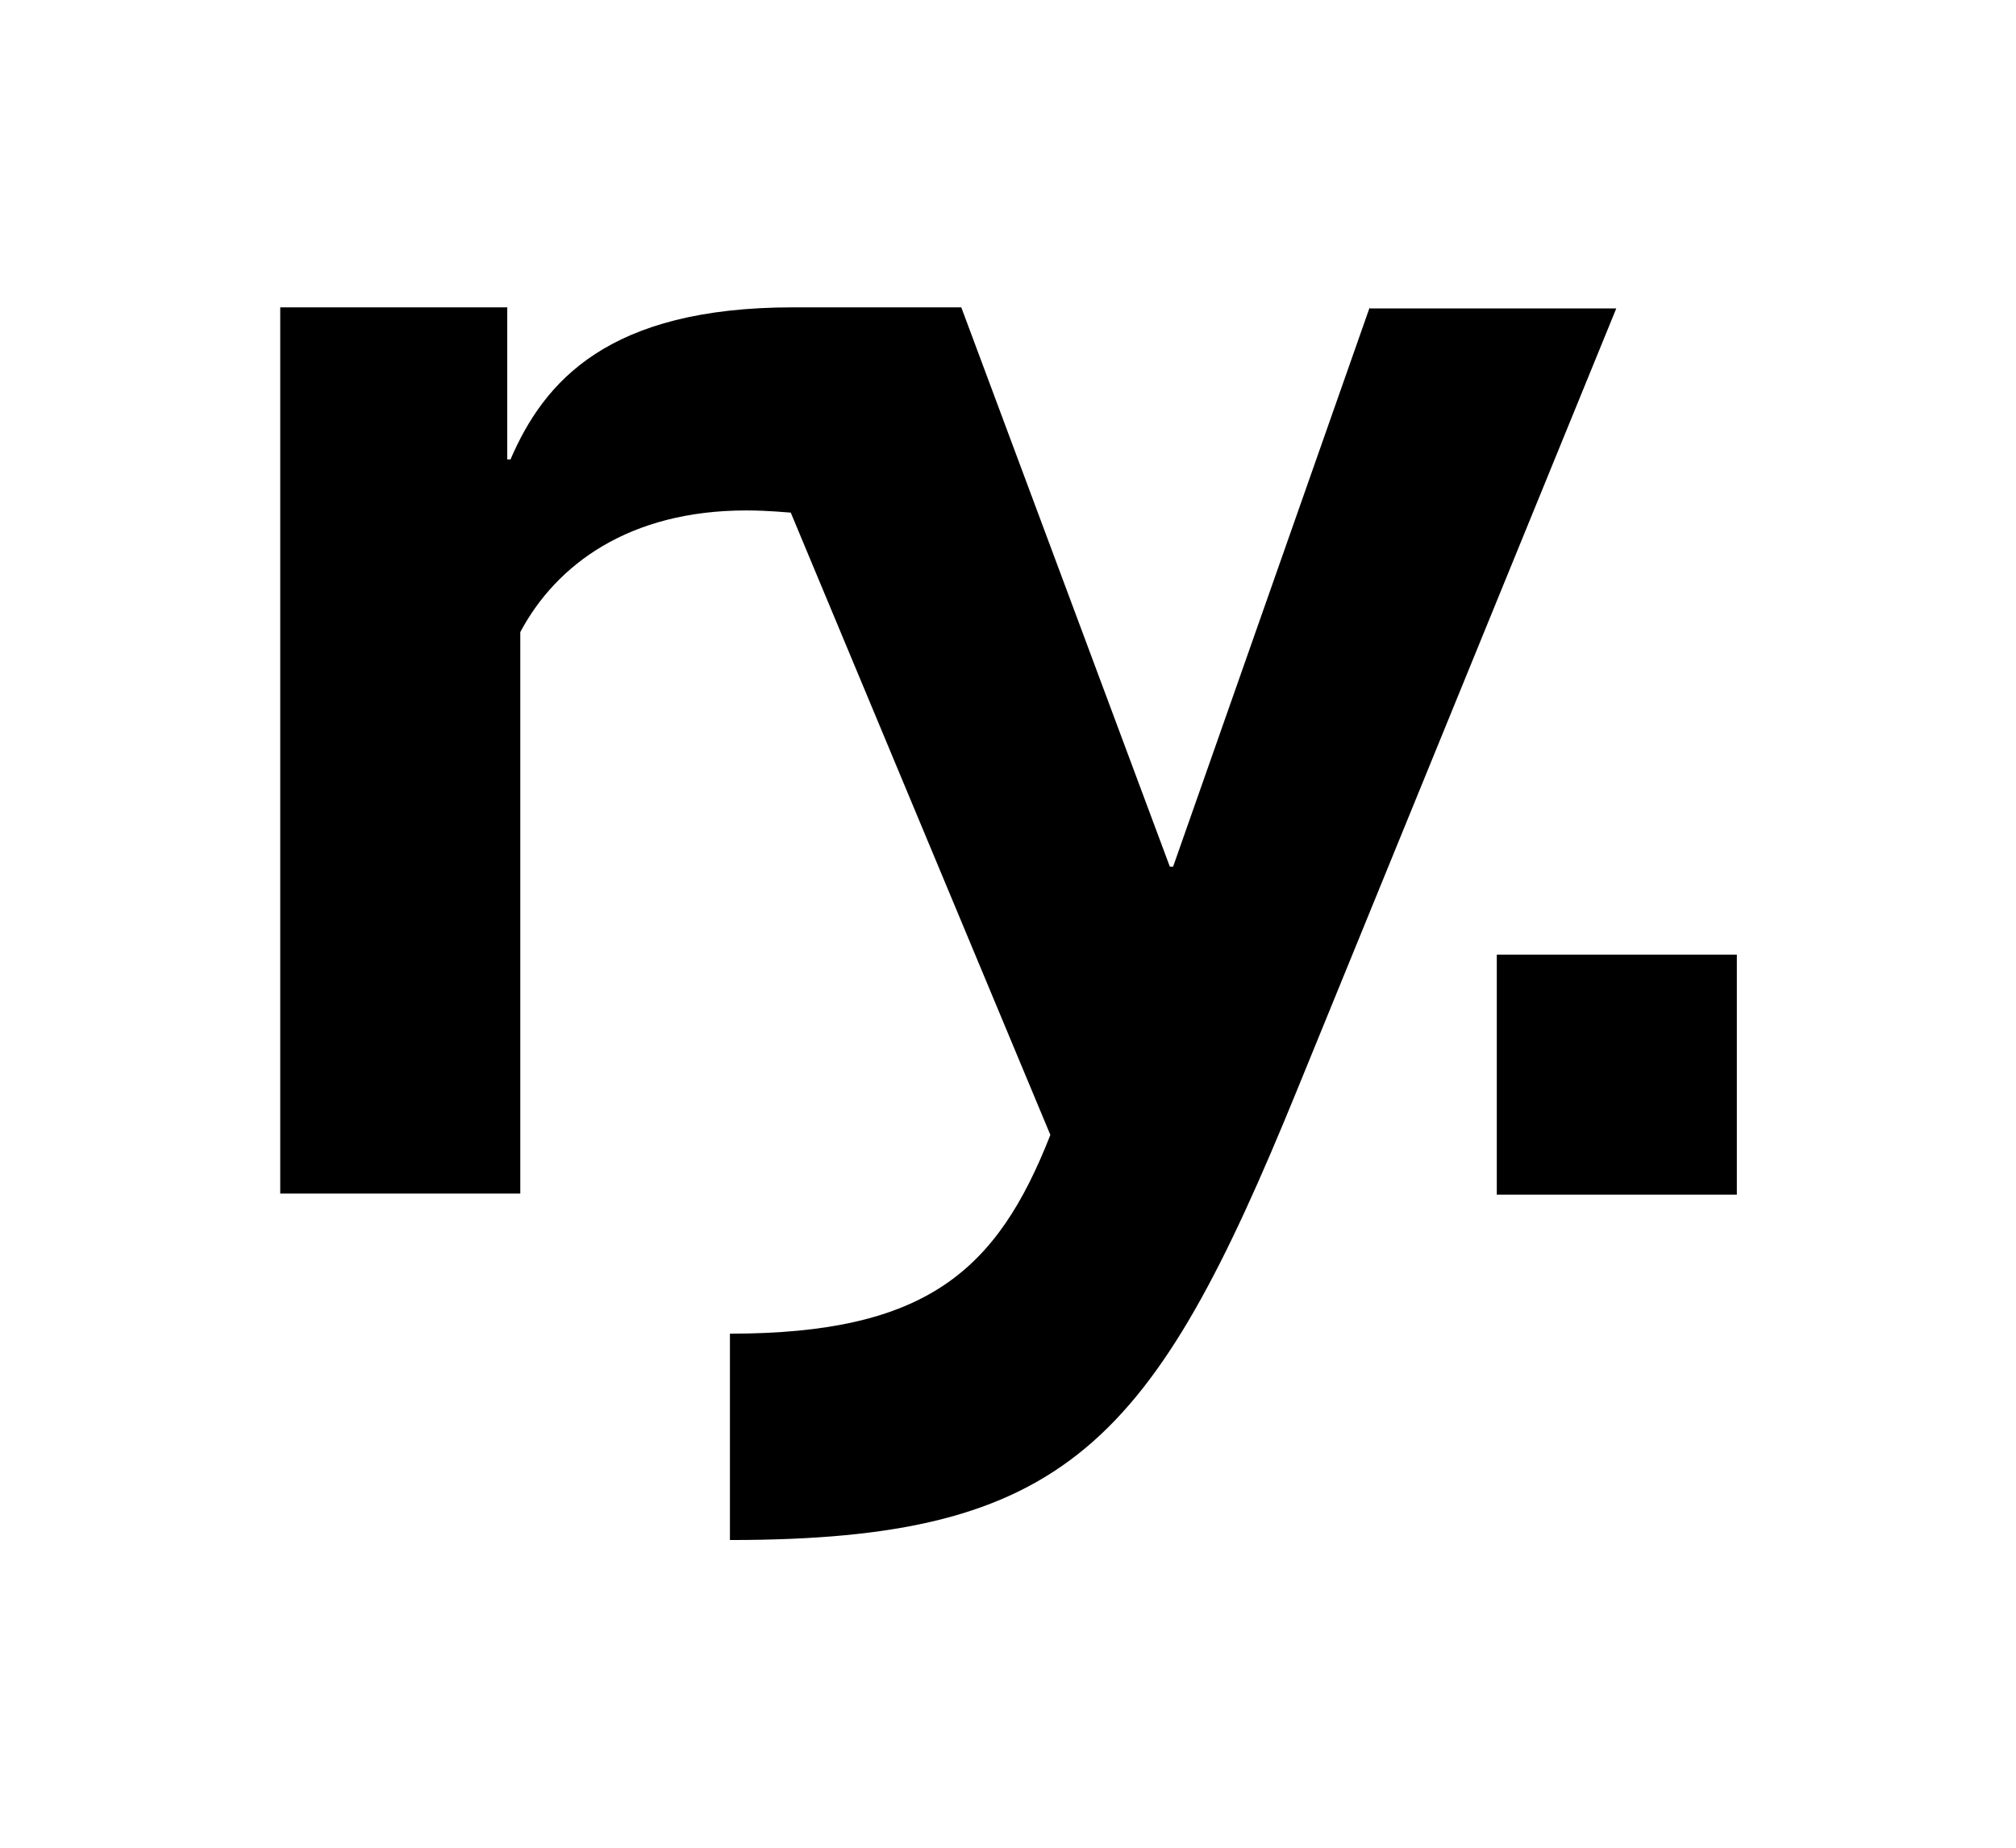
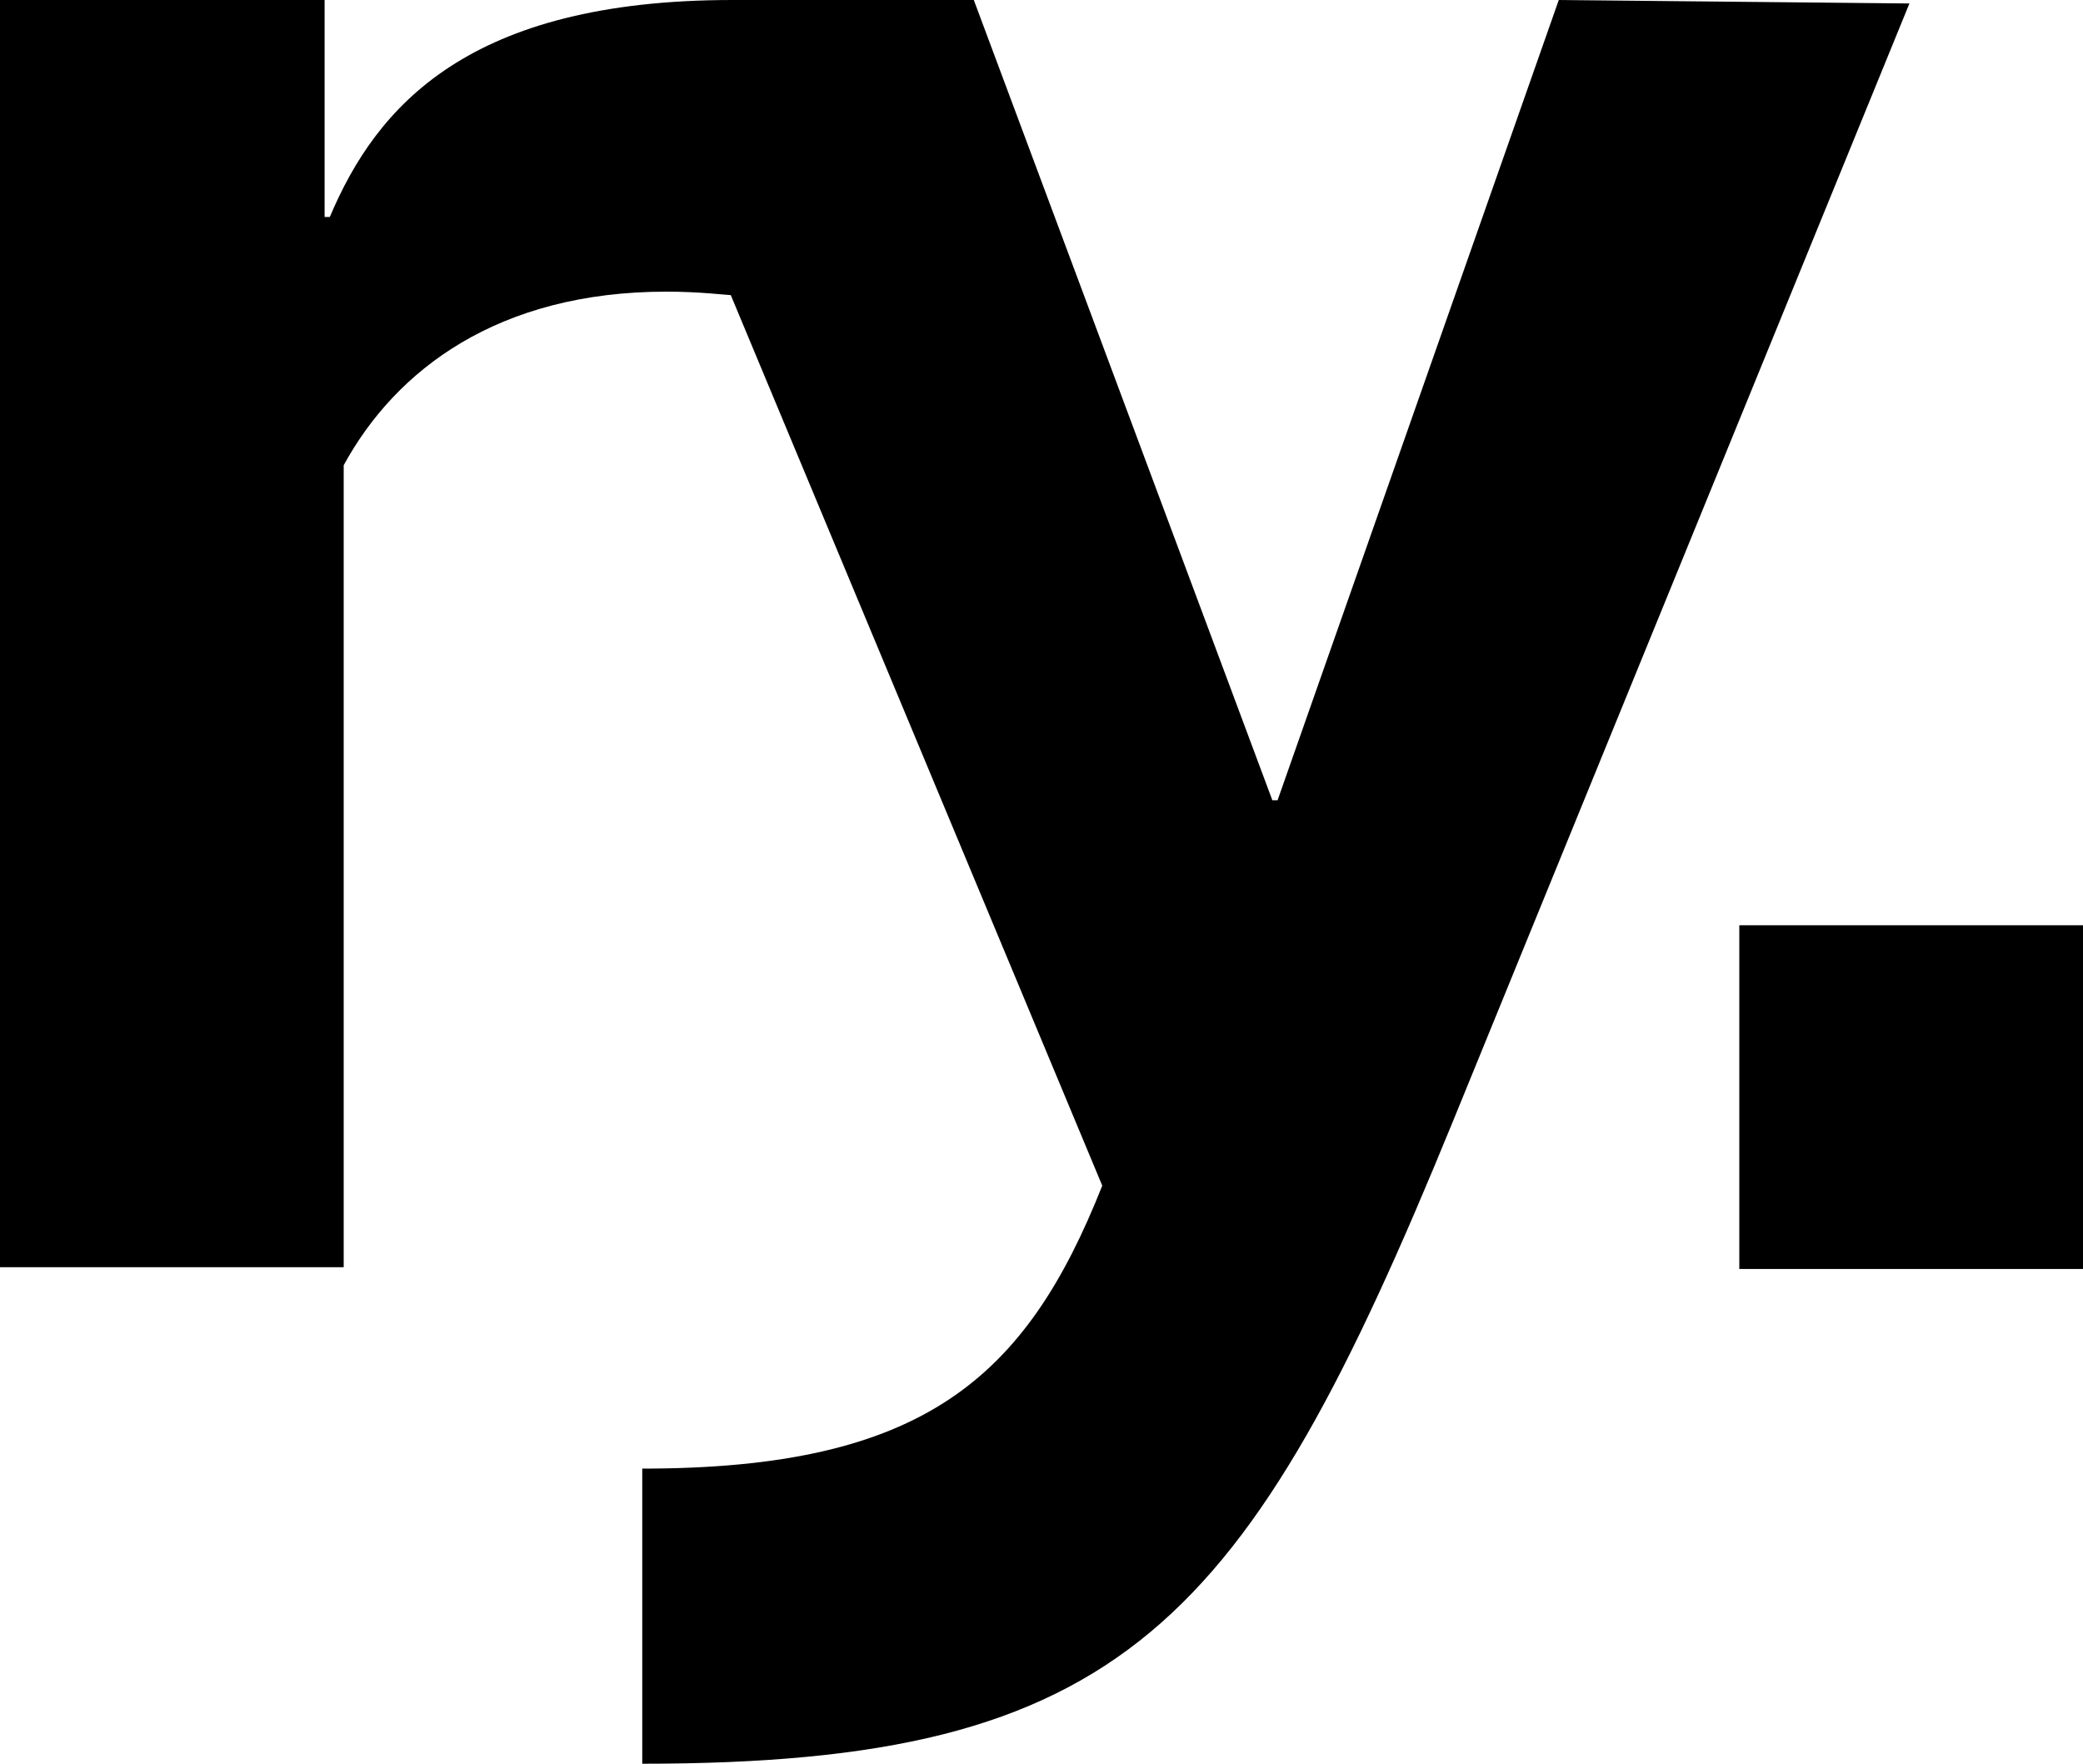
- <svg xmlns="http://www.w3.org/2000/svg" version="1.1" id="Layer_1" x="0px" y="0px" viewBox="0 0 185.6 170.1" style="enable-background:new 0 0 185.6 170.1;" xml:space="preserve">
-   <style type="text/css">
- 	.st0{fill:#000;}
- </style>
+ <svg xmlns="http://www.w3.org/2000/svg" version="1.1" id="Layer_1" x="0px" y="0px" width="120px" height="101.6px" viewBox="0 0 120 101.6" style="enable-background:new 0 0 120 101.6;" xml:space="preserve">
  <g>
-     <rect x="137.8" y="87.9" class="st0" width="22.1" height="22.1" />
+     <rect x="100.2" y="53.3" width="19.8" height="19.8" />
    <g>
-       <path class="st0" d="M126.1,28.3L108,79.8h-0.3L88.5,28.3H73c-17,0-22.9,6.8-26,14h-0.3v-14H25.8v81.6h22.1V58.2    C51.2,52,57.9,47,68.7,47c2.1,0,3.9,0.2,4.1,0.2v0l23.9,57.3c-4.9,12.5-11.4,18.3-29.5,18.3v19c31,0,38.9-8.8,52.2-41.4l29.4-72    H126.1z" />
+       <path d="M89.8,0L73.6,46.1h-0.3L56.1,0H42.2C27,0,21.7,6.1,19,12.5h-0.3V0H0v73h19.8V26.8c3-5.5,8.9-10,18.6-10    c1.9,0,3.5,0.2,3.7,0.2l0,0l21.4,51.3C59.1,79.4,53.2,84.6,37,84.6v17c27.7,0,34.8-7.9,46.7-37l26.3-64.4L89.8,0L89.8,0z" />
    </g>
  </g>
</svg>
